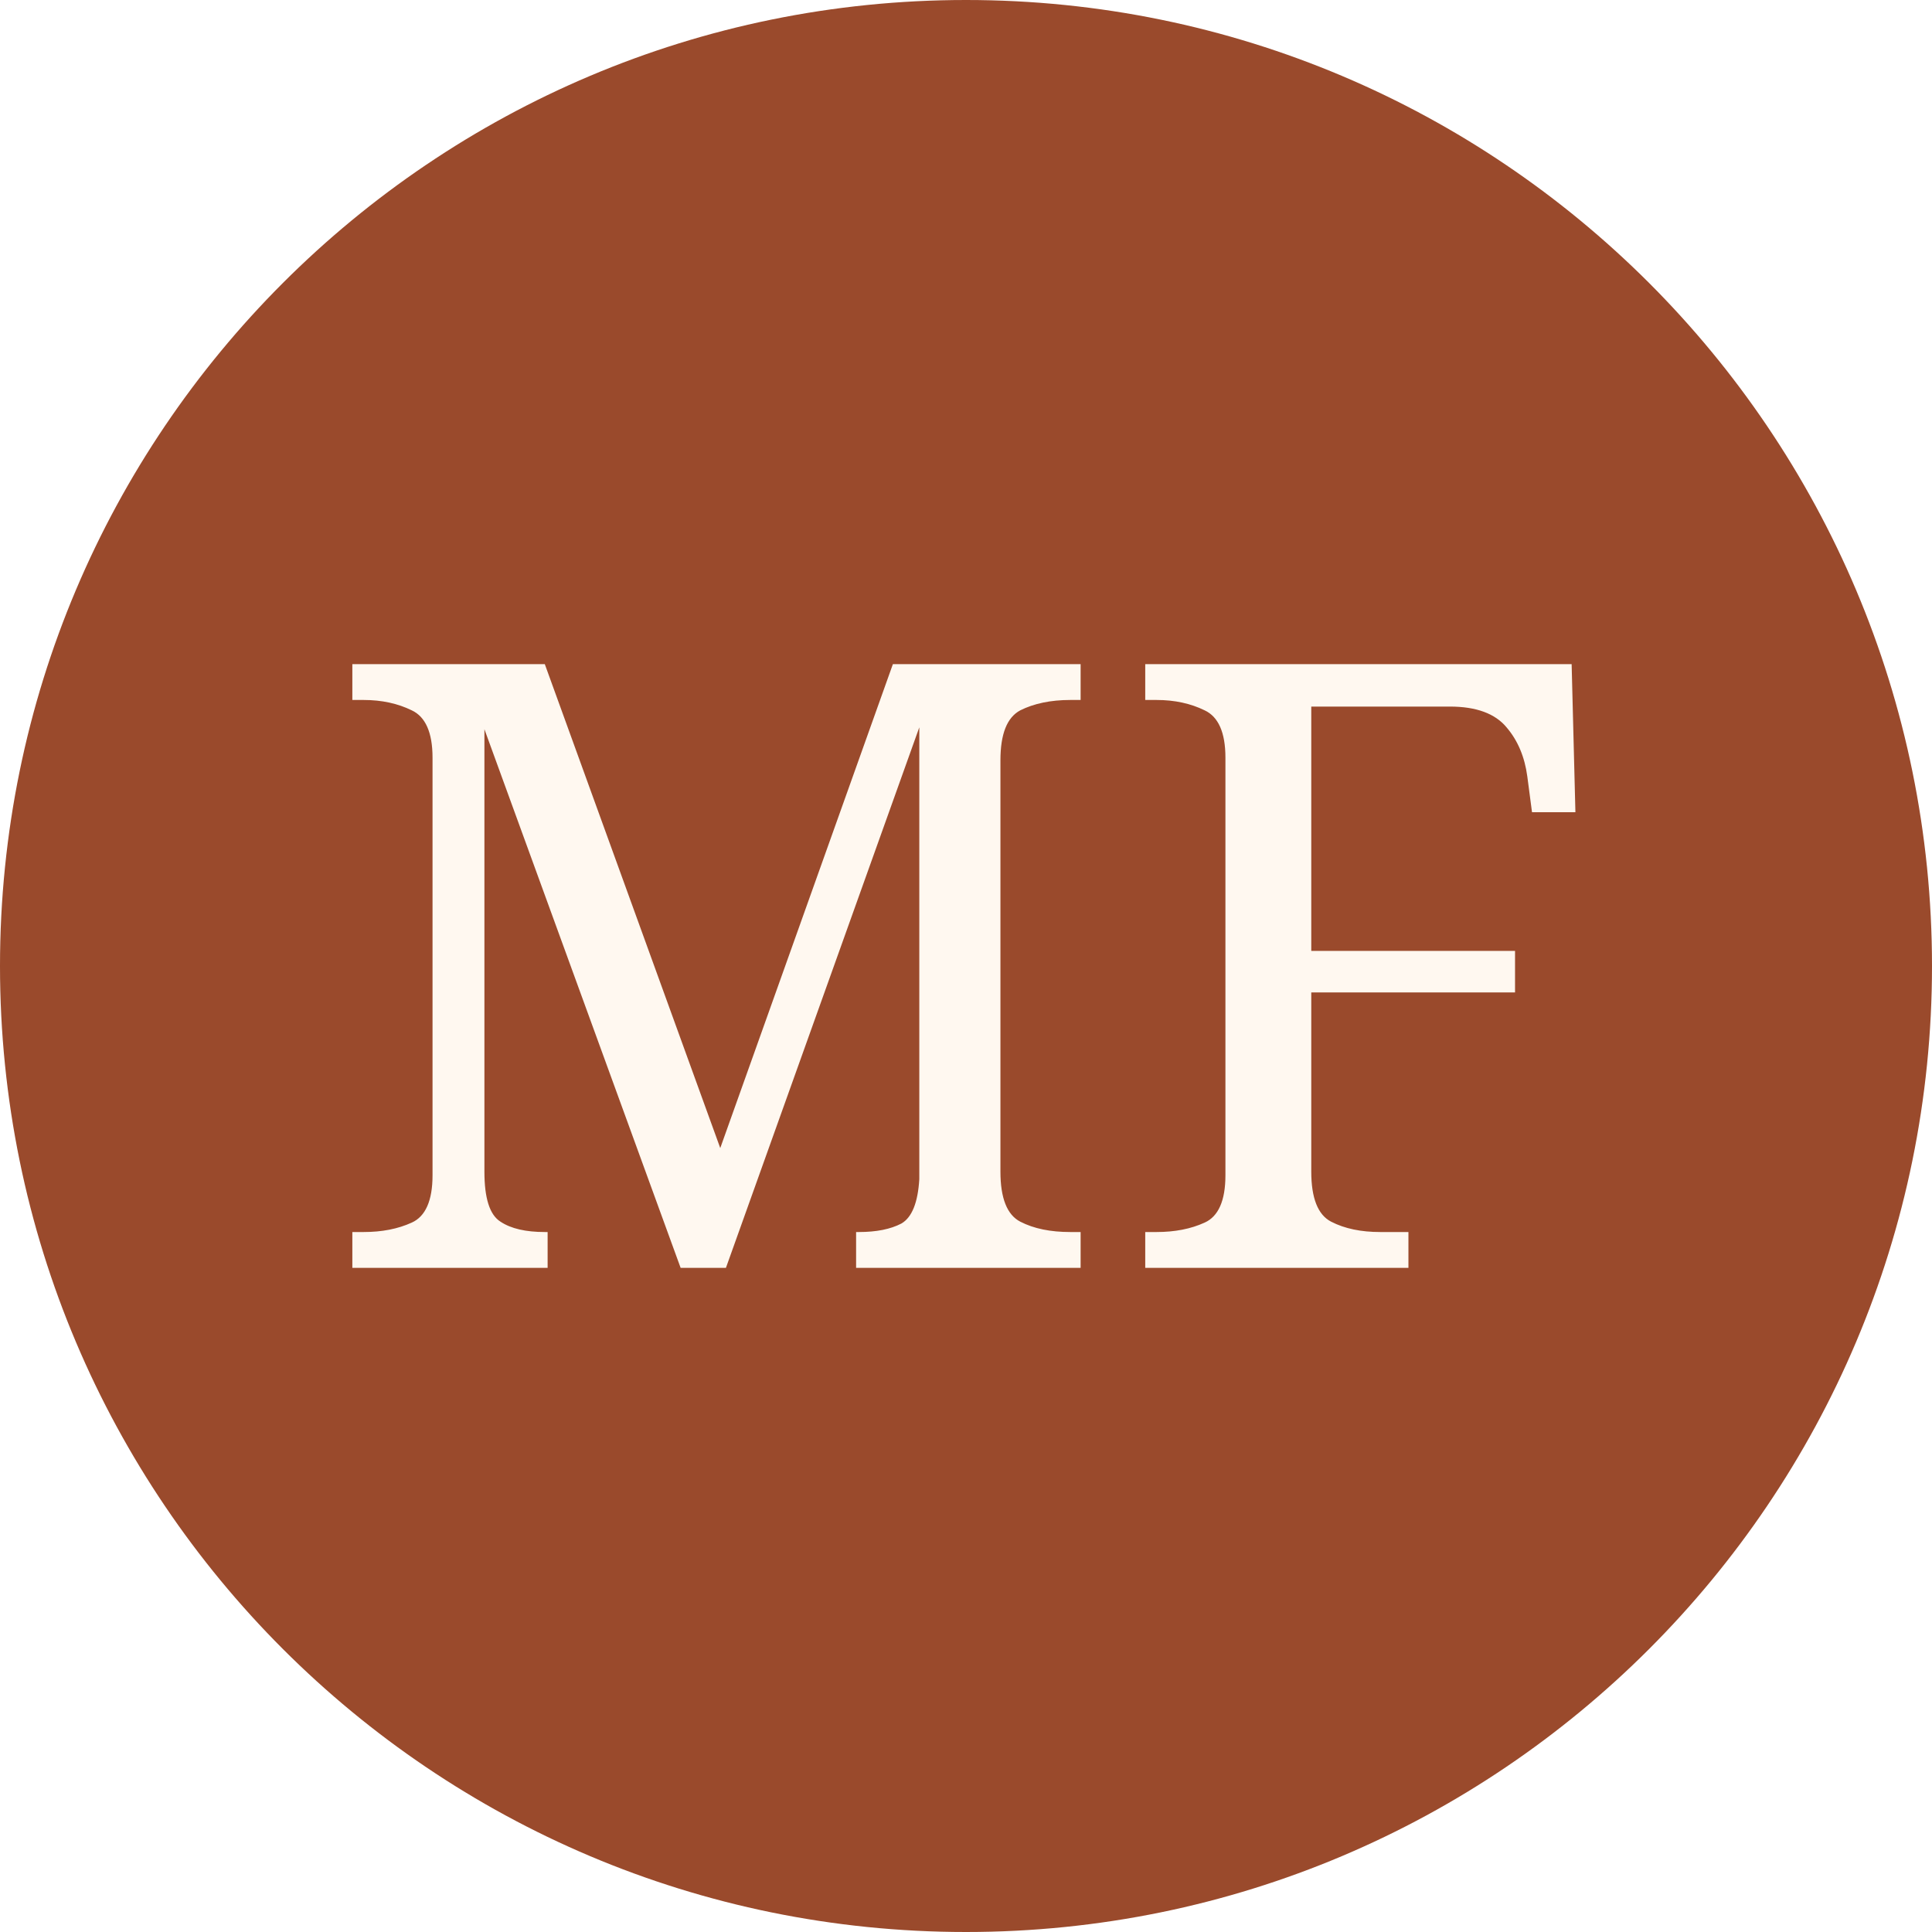
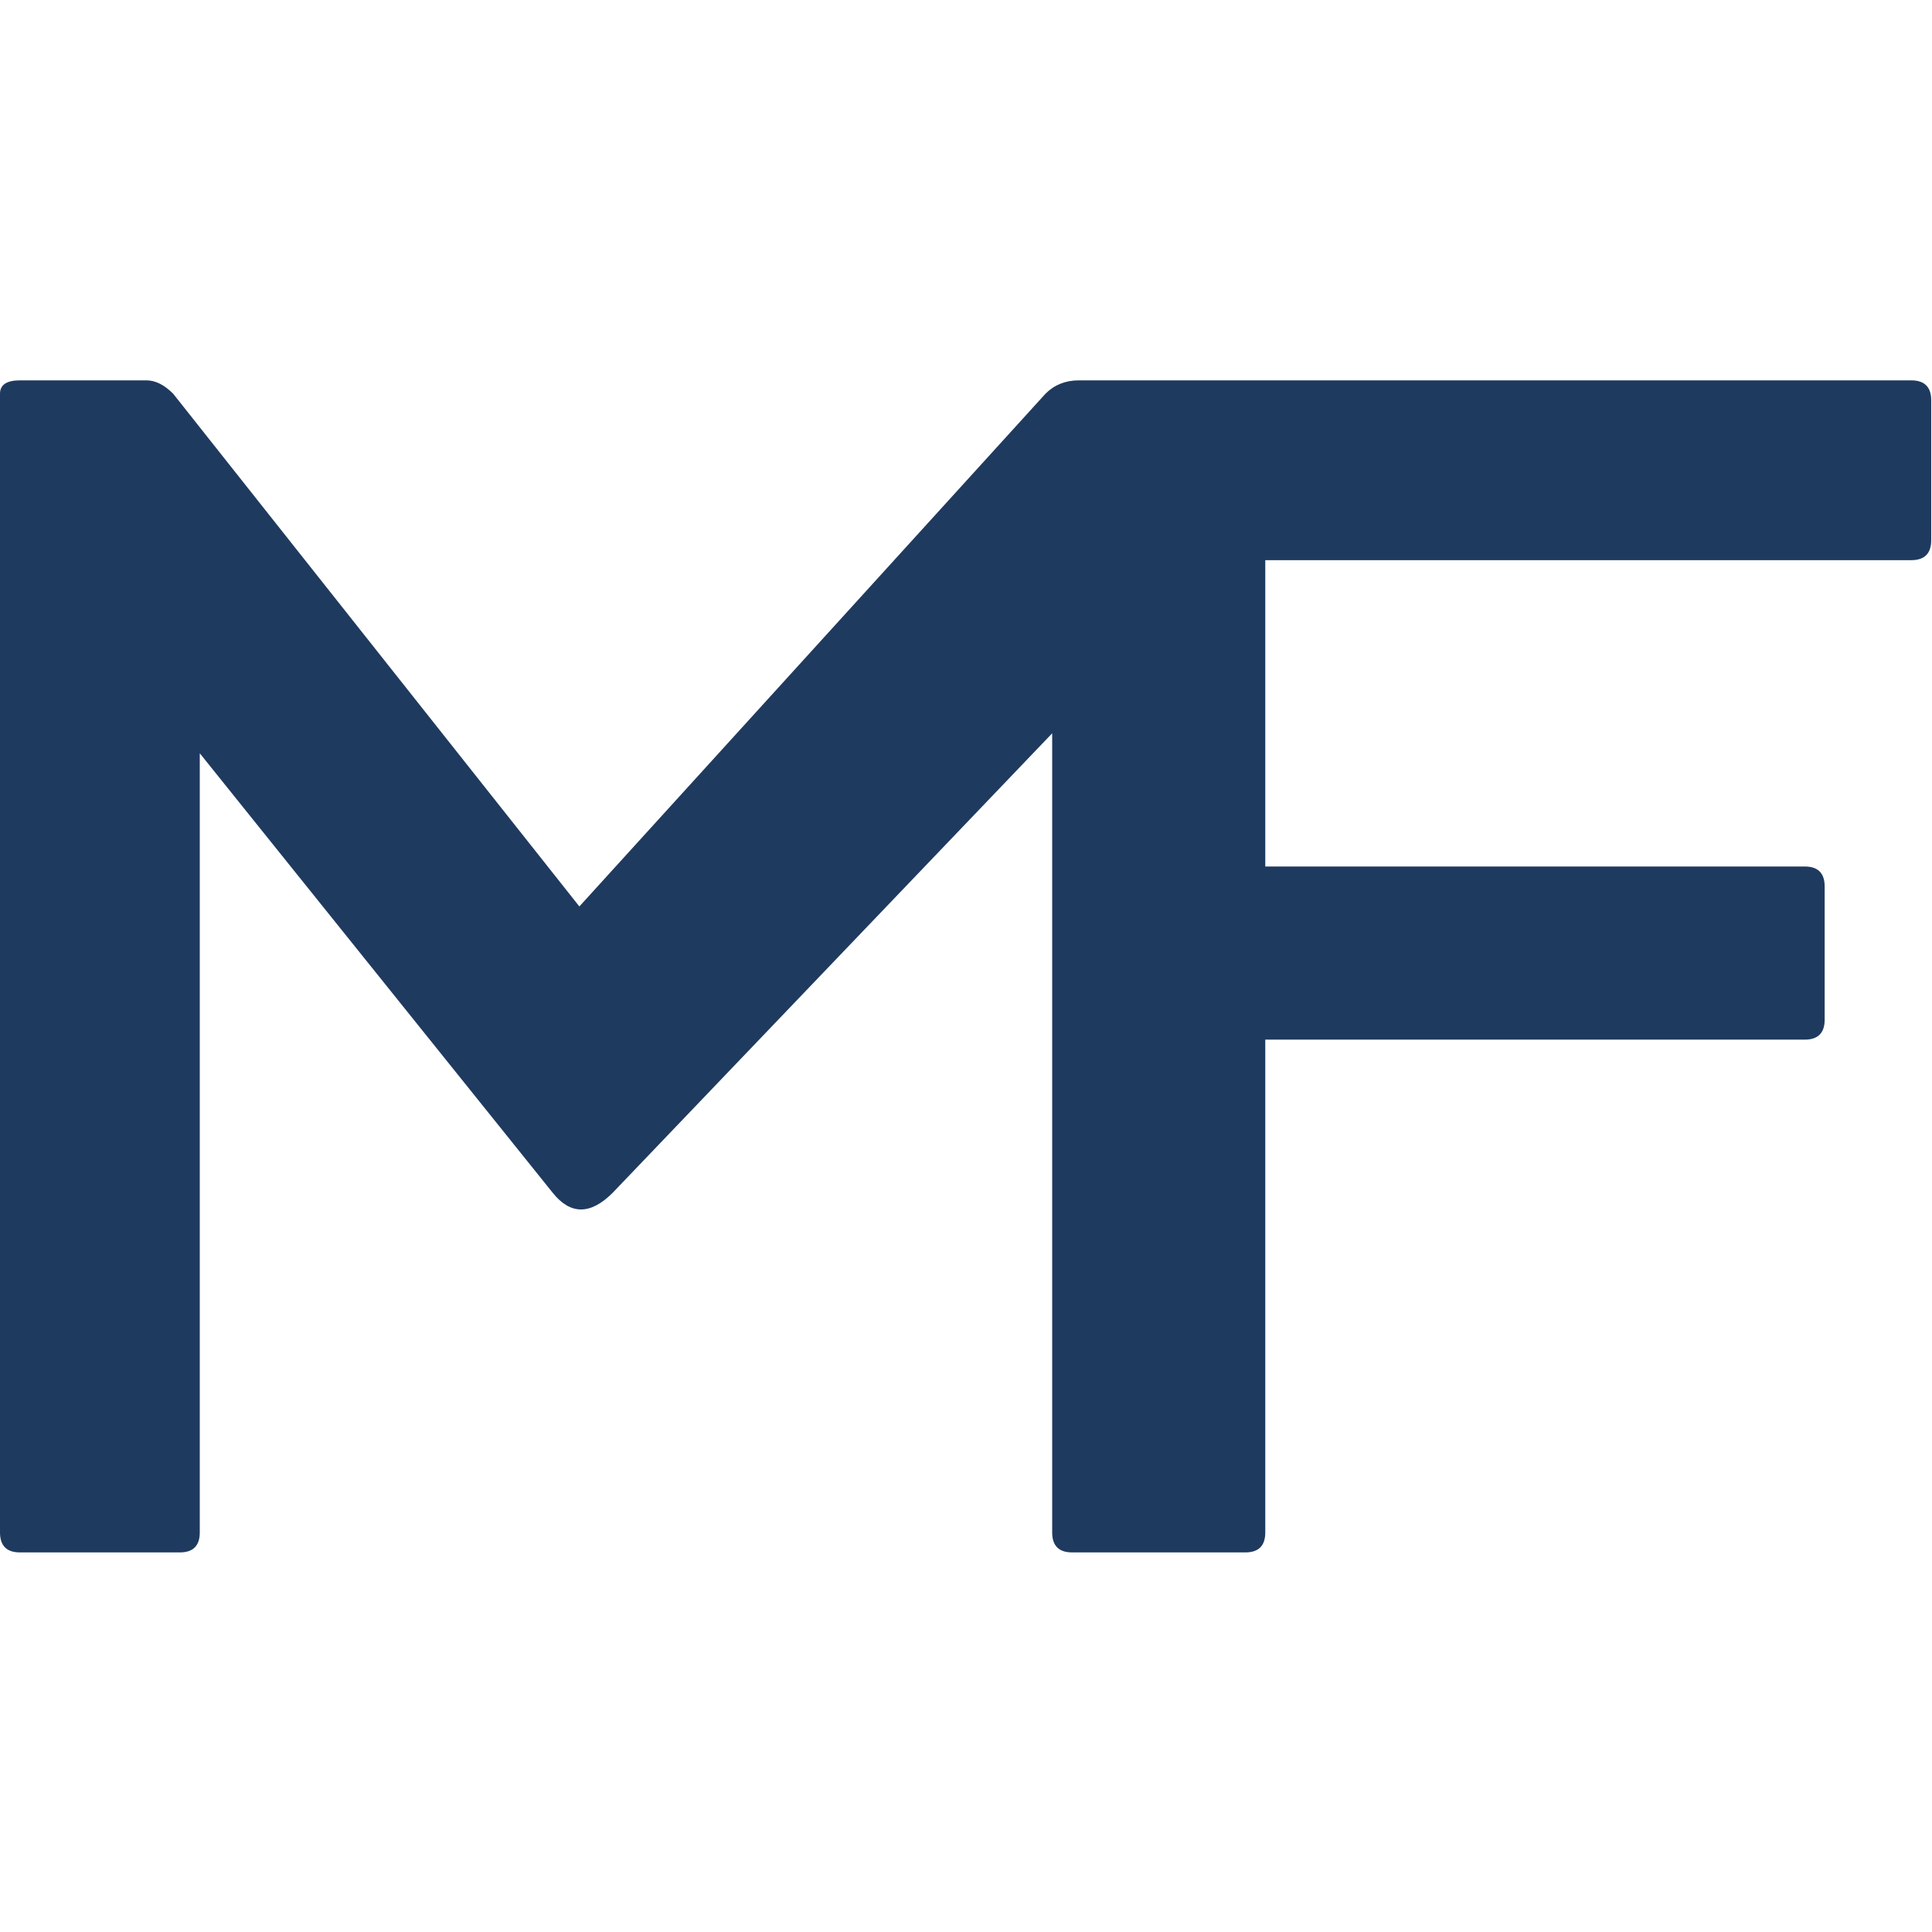
<svg xmlns="http://www.w3.org/2000/svg" viewBox="0 0 32 32">
-   <circle cx="16" cy="16" r="16" fill="#9a4a2c" />
-   <text x="16" y="21" font-family="Georgia, serif" font-size="14" fill="#fff8f0" text-anchor="middle">MF</text>
+   <style>path{fill:#1f3a5f}@media (prefers-color-scheme:dark){path{fill:#f5efe6}}</style>
+   <path transform="translate(0 6.3) scale(0.1103) translate(-2 0)" d="M 2 2 Q 2 0 5 0 H 24 Q 26 0 28 2 L 89 79 L 159 2 Q 161 0 164 0 H 289 Q 292 0 292 3 V 24 Q 292 27 289 27 H 192 V 73 H 273 Q 276 73 276 76 V 96 Q 276 99 273 99 H 192 V 173 Q 192 176 189 176 H 163 Q 160 176 160 173 V 53 L 94 122 Q 89 127 85 122 L 32 56 V 173 Q 32 176 29 176 H 5 Q 2 176 2 173 Z" />
</svg>
